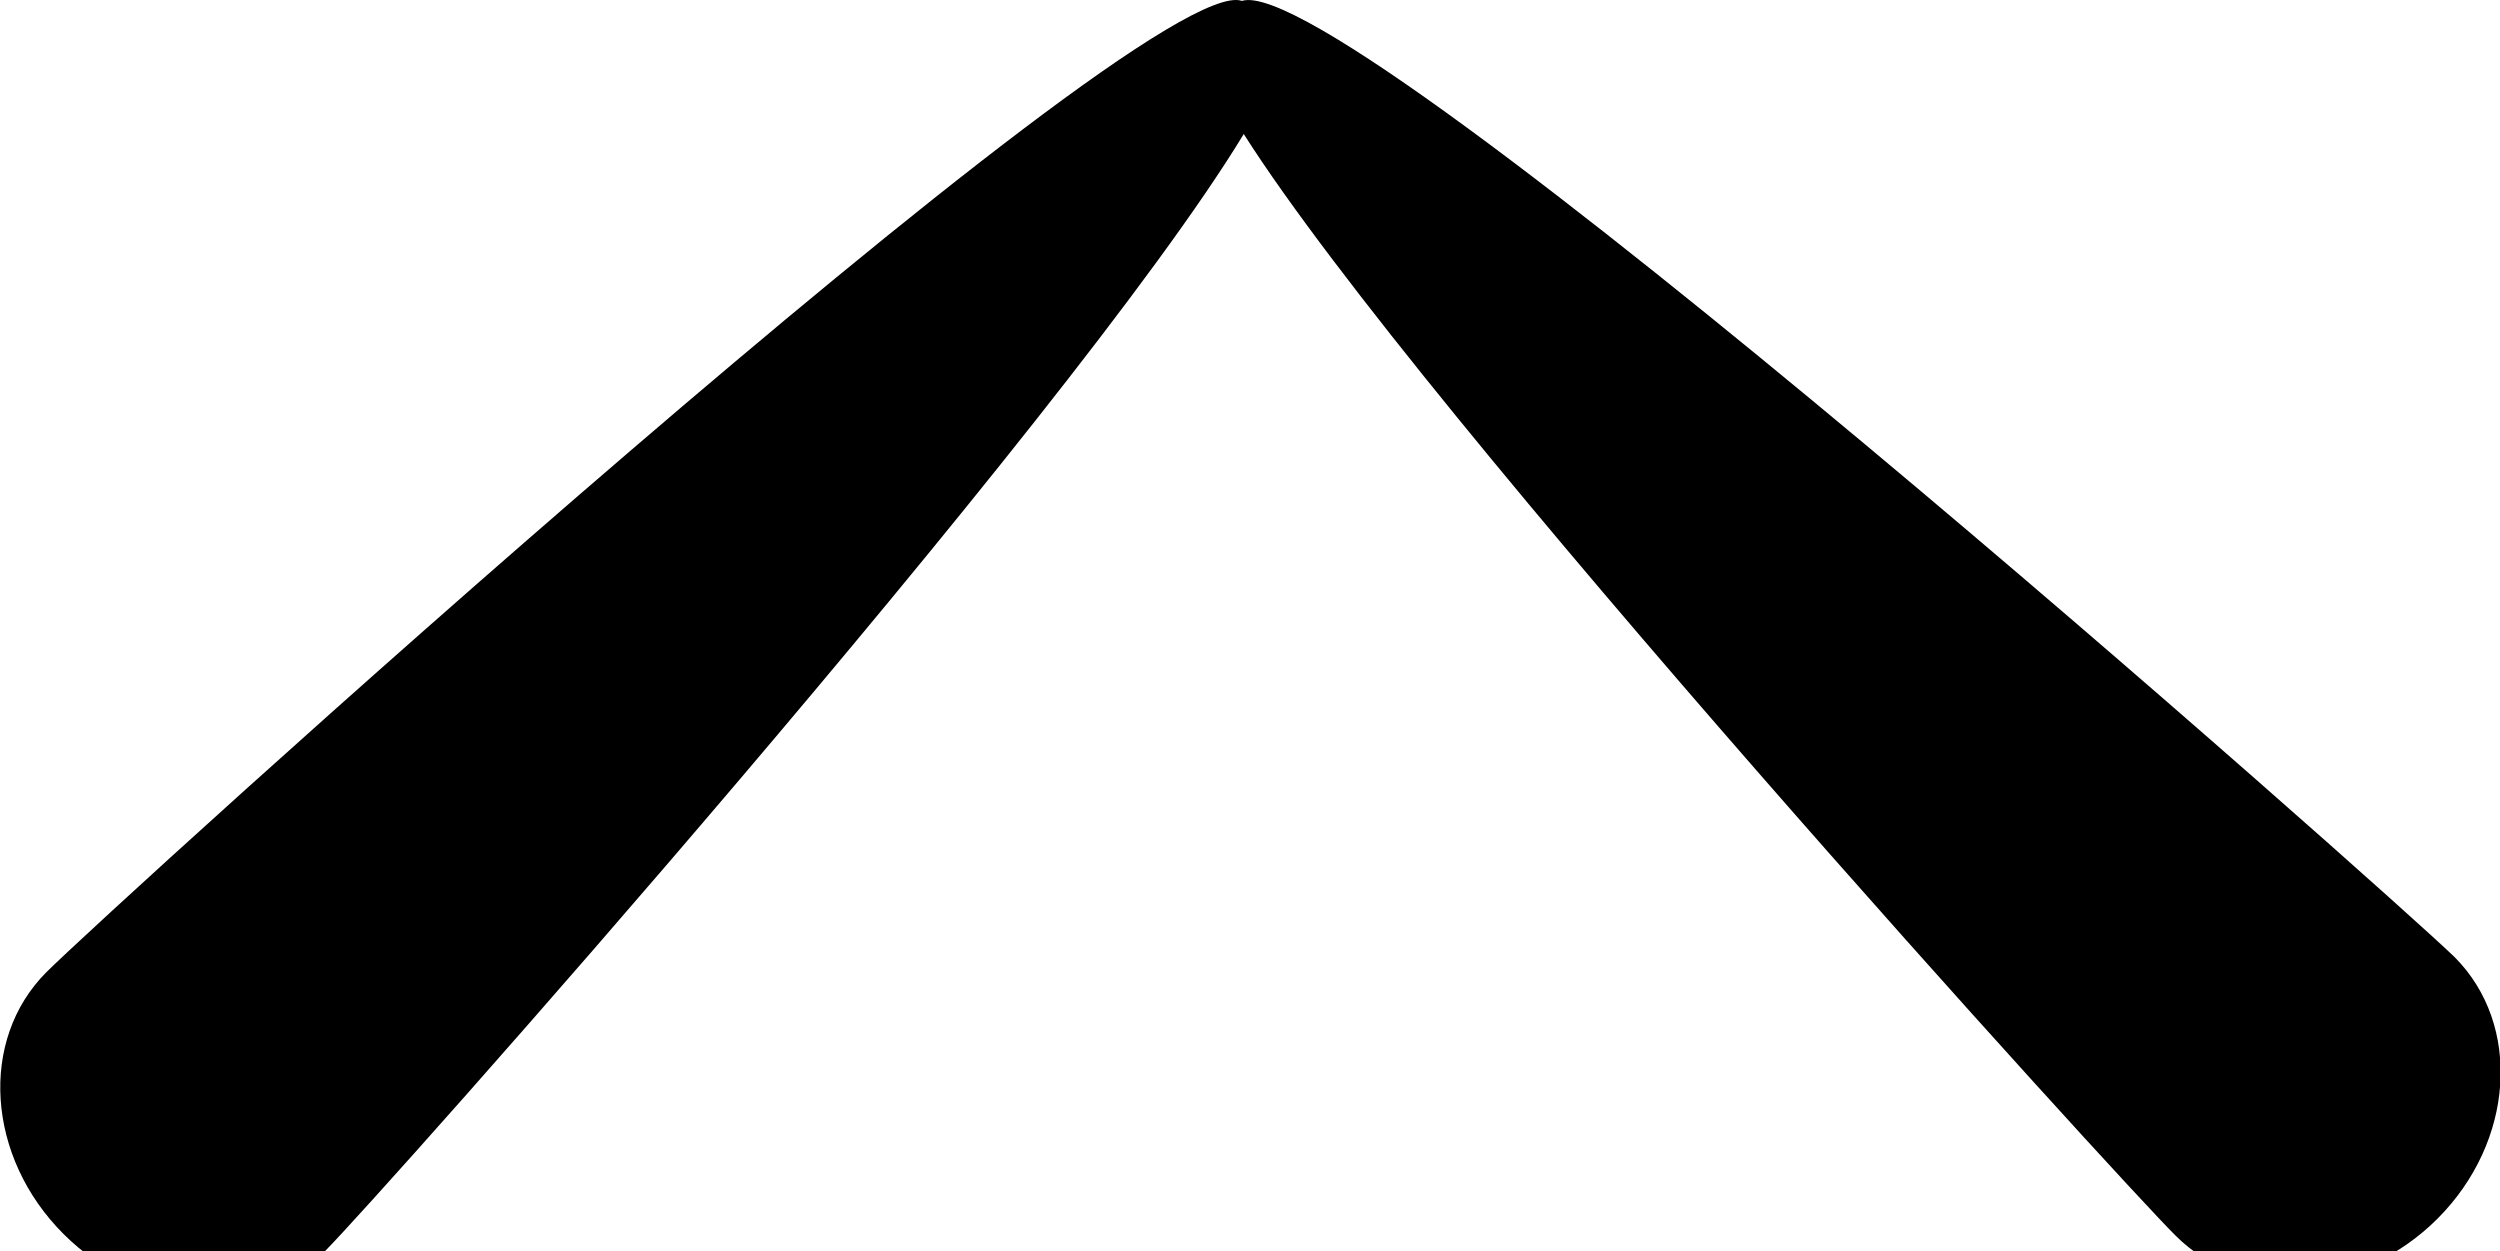
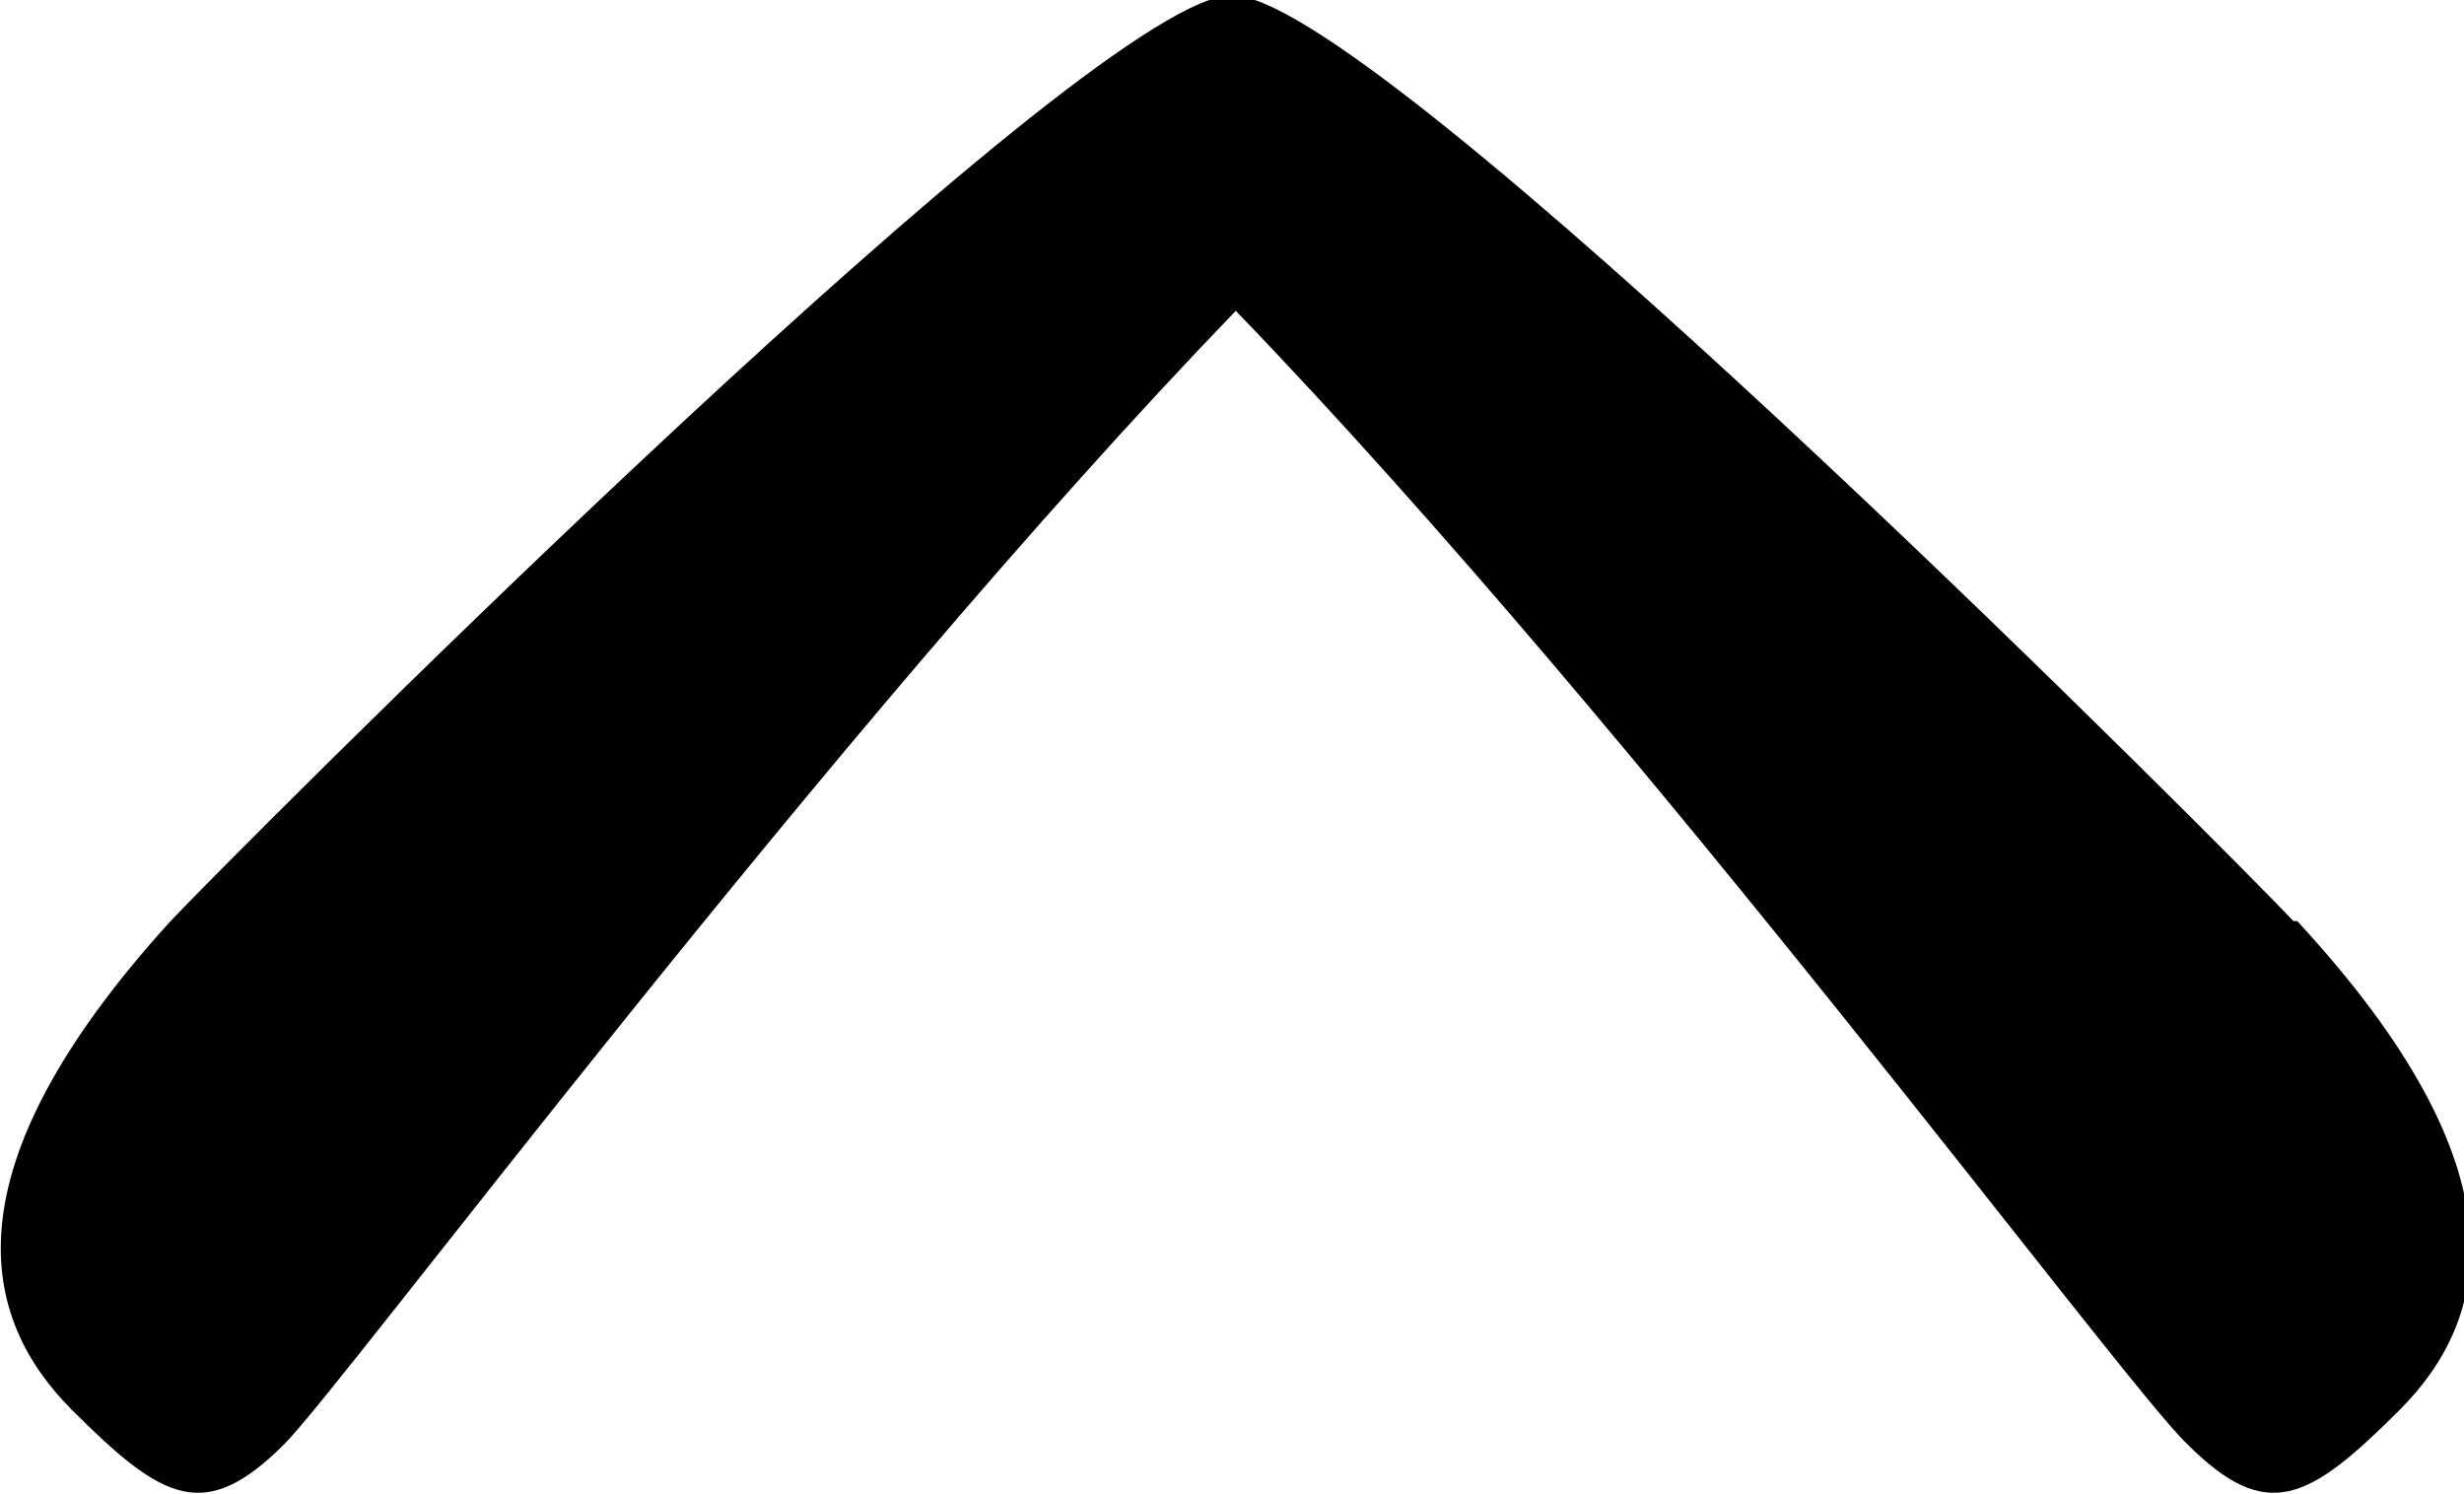
- <svg xmlns="http://www.w3.org/2000/svg" viewBox="0 0 27.98 14" preserveAspectRatio="xMidYMid meet">
-   <path fill="currentColor" d="m13.9.01C12.8-.37,1.2,10.2.52,10.88c-.76.76-.67,2.07.19,2.93s2.17.95,2.93.19c.6-.6,8.34-9.3,10.28-12.5,2,3.15,9.84,11.75,10.43,12.33.76.76,2.07.67,2.93-.19s.95-2.17.19-2.93C26.76,10.02,15.08-.36,13.9.01Z" />
+ <svg xmlns="http://www.w3.org/2000/svg" viewBox="0 0 6.5 3.94" preserveAspectRatio="xMidYMid meet">
+   <path fill="currentColor" d="m6.05,2.43C5.88,2.25,3.81.17,3.31,0c-.02,0-.1,0-.12,0C2.68.18.62,2.25.45,2.43-.15,3.09-.05,3.48.19,3.72s.35.3.56.09c.16-.16,1.43-1.87,2.51-2.99,1.08,1.12,2.34,2.83,2.51,2.99.21.21.32.15.56-.09s.34-.63-.27-1.29Z" />
</svg>
